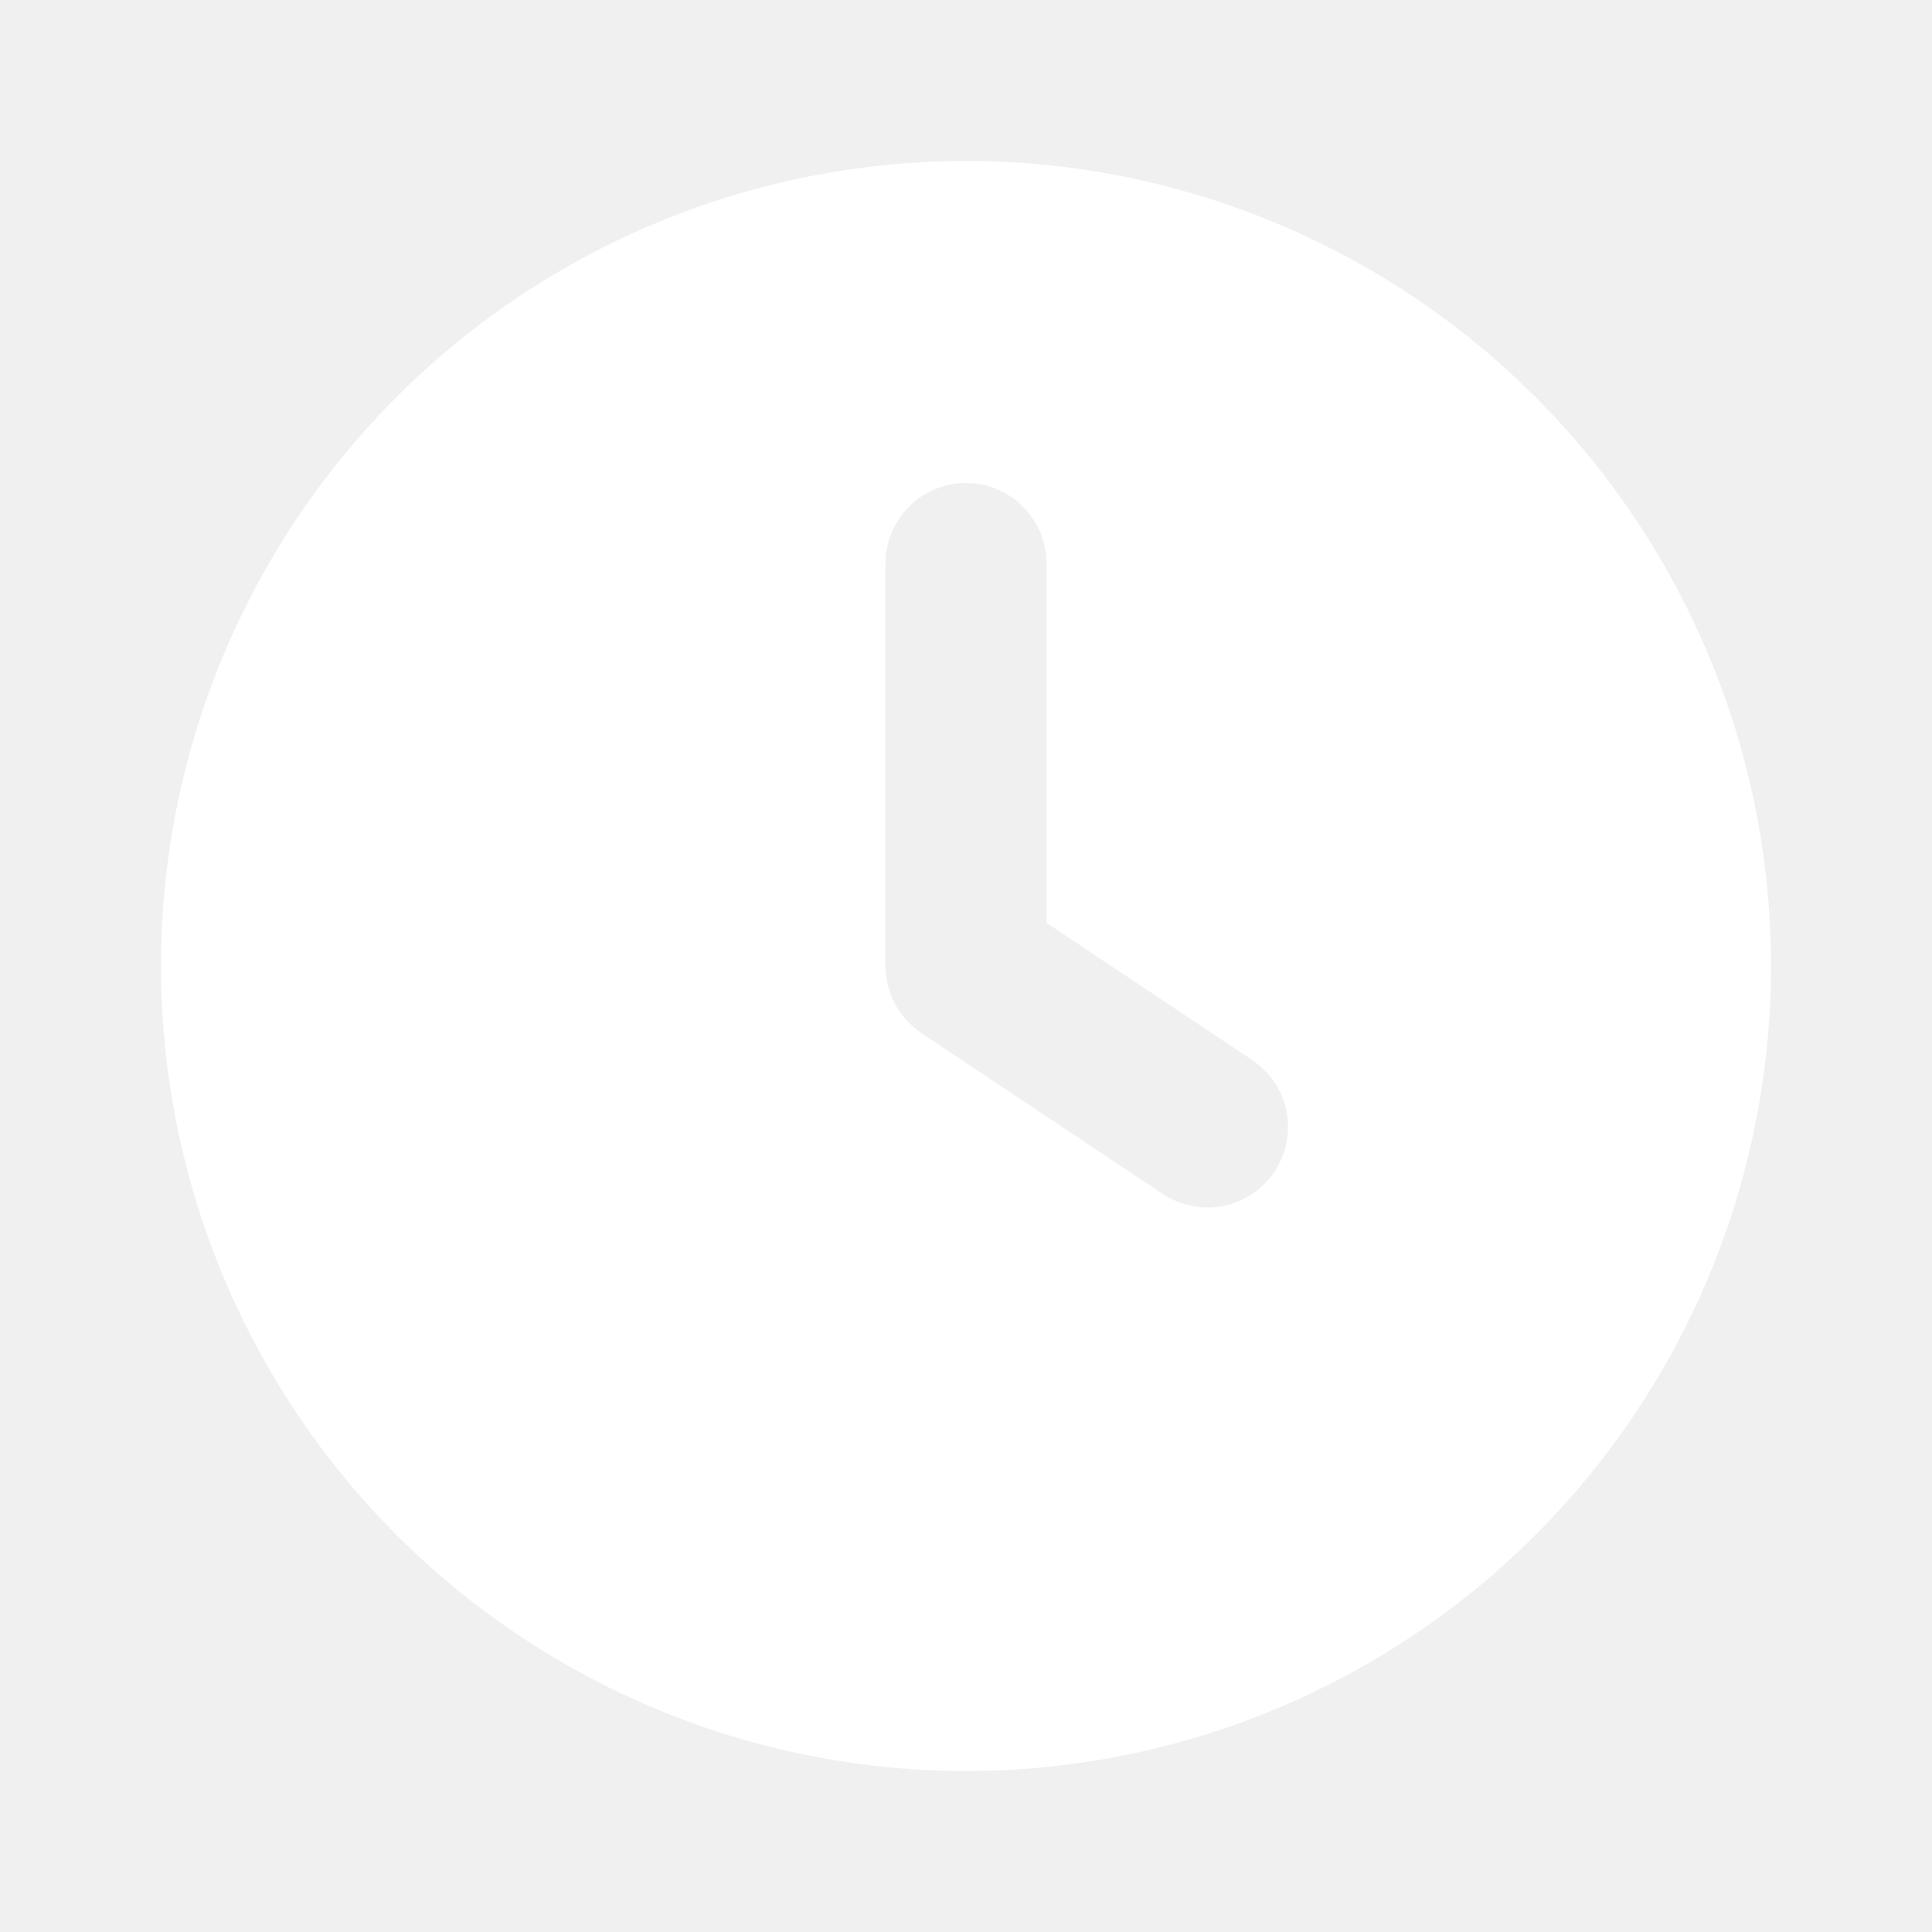
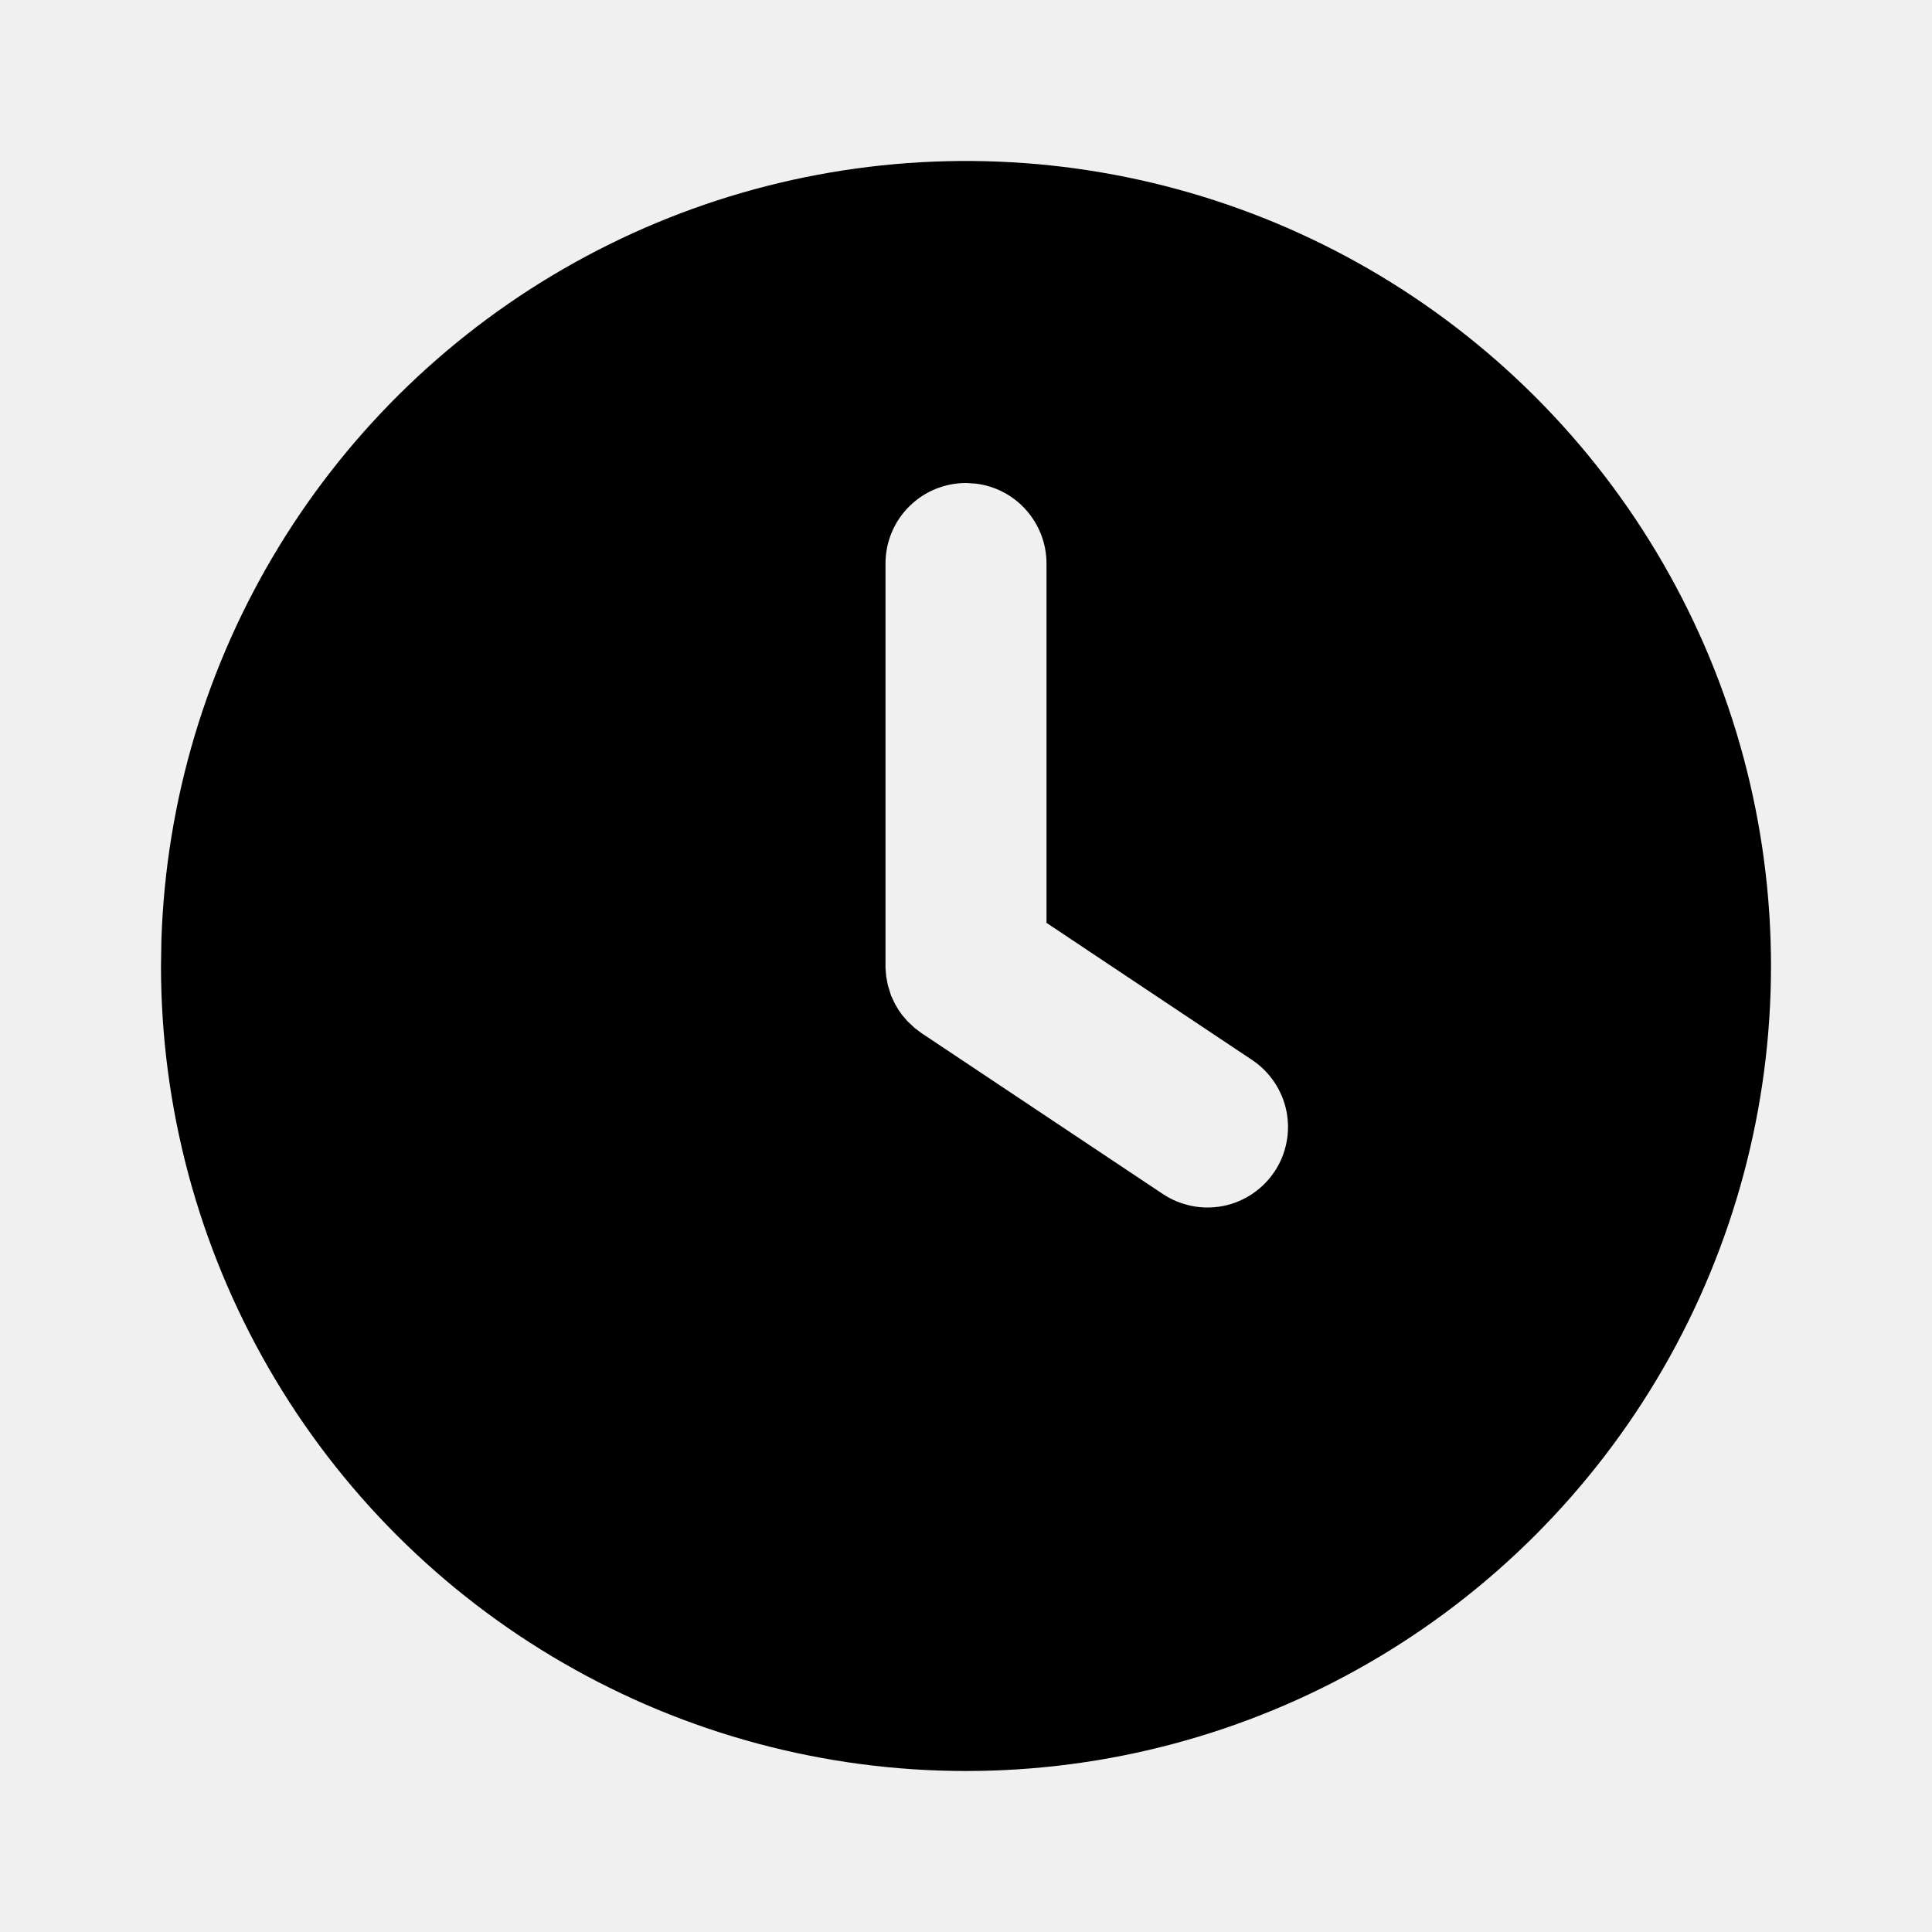
<svg xmlns="http://www.w3.org/2000/svg" width="24" height="24" viewBox="0 0 24 24" fill="none">
-   <g clip-path="url(#clip0_511_215)">
-     <mask id="mask0_511_215" style="mask-type:luminance" maskUnits="userSpaceOnUse" x="0" y="0" width="24" height="24">
-       <path d="M24 0H0V24H24V0Z" fill="white" />
-     </mask>
-     <g mask="url(#mask0_511_215)">
-       <mask id="mask1_511_215" style="mask-type:luminance" maskUnits="userSpaceOnUse" x="0" y="0" width="24" height="24">
-         <path d="M24 0H0V24H24V0Z" fill="white" />
-       </mask>
-       <g mask="url(#mask1_511_215)">
-         <mask id="mask2_511_215" style="mask-type:luminance" maskUnits="userSpaceOnUse" x="0" y="0" width="24" height="24">
-           <path d="M24 0H0V24H24V0Z" fill="white" />
-         </mask>
-         <g mask="url(#mask2_511_215)">
-           <mask id="mask3_511_215" style="mask-type:luminance" maskUnits="userSpaceOnUse" x="0" y="0" width="24" height="24">
-             <path d="M24 0H0V24H24V0Z" fill="white" />
-           </mask>
-           <g mask="url(#mask3_511_215)">
-             <mask id="mask4_511_215" style="mask-type:luminance" maskUnits="userSpaceOnUse" x="0" y="0" width="24" height="24">
-               <path d="M24 0H0V24H24V0Z" fill="white" />
-             </mask>
-             <g mask="url(#mask4_511_215)">
-               <mask id="mask5_511_215" style="mask-type:luminance" maskUnits="userSpaceOnUse" x="0" y="0" width="24" height="24">
-                 <path d="M24 0H0V24H24V0Z" fill="white" />
-               </mask>
-               <g mask="url(#mask5_511_215)">
-                 <mask id="mask6_511_215" style="mask-type:luminance" maskUnits="userSpaceOnUse" x="0" y="0" width="24" height="24">
-                   <path d="M24 0H0V24H24V0Z" fill="white" />
-                 </mask>
-                 <g mask="url(#mask6_511_215)">
-                   <mask id="mask7_511_215" style="mask-type:luminance" maskUnits="userSpaceOnUse" x="0" y="0" width="24" height="24">
-                     <path d="M24 0H0V24H24V0Z" fill="white" />
-                   </mask>
-                   <g mask="url(#mask7_511_215)">
-                     <path d="M17 3.34C18.52 4.218 19.783 5.48 20.66 7C21.538 8.52 22 10.245 22 12C22 13.756 21.538 15.48 20.66 17C19.782 18.52 18.52 19.783 17 20.66C15.48 21.538 13.755 22 12 22C10.245 22 8.52 21.538 7 20.66C5.48 19.783 4.217 18.52 3.34 17C2.462 15.48 2 13.755 2 12L2.005 11.676C2.061 9.949 2.564 8.266 3.464 6.791C4.364 5.316 5.631 4.099 7.141 3.26C8.651 2.42 10.353 1.986 12.081 2C13.809 2.014 15.504 2.476 17 3.34ZM12 6C11.735 6 11.48 6.105 11.293 6.293C11.105 6.48 11 6.735 11 7V12.026L11.009 12.131L11.029 12.238L11.069 12.367L11.117 12.469L11.163 12.547L11.205 12.607L11.274 12.687L11.362 12.77L11.445 12.832L14.445 14.832C14.554 14.905 14.677 14.955 14.806 14.981C14.934 15.007 15.067 15.006 15.196 14.981C15.325 14.955 15.447 14.904 15.556 14.831C15.665 14.758 15.759 14.664 15.832 14.555C15.905 14.446 15.956 14.323 15.981 14.194C16.007 14.065 16.006 13.933 15.981 13.804C15.955 13.675 15.904 13.553 15.831 13.444C15.758 13.335 15.664 13.241 15.555 13.168L13 11.464V7C13 6.755 12.91 6.519 12.747 6.336C12.585 6.152 12.36 6.036 12.117 6.007L12 6Z" fill="white" />
-                   </g>
-                 </g>
-               </g>
-             </g>
-           </g>
-         </g>
-       </g>
-     </g>
+   <g clip-path="url(#clip0_49_155)">
+     <path d="M17 3.34C18.52 4.218 19.783 5.48 20.66 7C21.538 8.52 22 10.245 22 12C22 13.756 21.538 15.48 20.66 17C19.782 18.52 18.52 19.783 17 20.66C15.48 21.538 13.755 22 12 22C10.245 22 8.52 21.538 7 20.66C5.48 19.783 4.217 18.52 3.34 17C2.462 15.48 2 13.755 2 12L2.005 11.676C2.061 9.949 2.564 8.266 3.464 6.791C4.364 5.316 5.631 4.099 7.141 3.26C8.651 2.42 10.353 1.986 12.081 2C13.809 2.014 15.504 2.476 17 3.34ZM12 6C11.735 6 11.48 6.105 11.293 6.293C11.105 6.48 11 6.735 11 7V12.026L11.009 12.131L11.029 12.238L11.069 12.367L11.117 12.469L11.163 12.547L11.205 12.607L11.274 12.687L11.362 12.77L11.445 12.832L14.445 14.832C14.554 14.905 14.677 14.955 14.806 14.981C14.934 15.007 15.067 15.006 15.196 14.981C15.325 14.955 15.447 14.904 15.556 14.831C15.665 14.758 15.759 14.664 15.832 14.555C15.905 14.446 15.956 14.323 15.981 14.194C16.007 14.065 16.006 13.933 15.981 13.804C15.955 13.675 15.904 13.553 15.831 13.444C15.758 13.335 15.664 13.241 15.555 13.168L13 11.464V7C13 6.755 12.91 6.519 12.747 6.336C12.585 6.152 12.36 6.036 12.117 6.007L12 6Z" fill="#000000" />
  </g>
  <defs>
-     <clipPath id="clip0_511_215">
+     <clipPath id="clip0_49_155">
      <rect width="24" height="24" fill="white" />
    </clipPath>
  </defs>
</svg>
